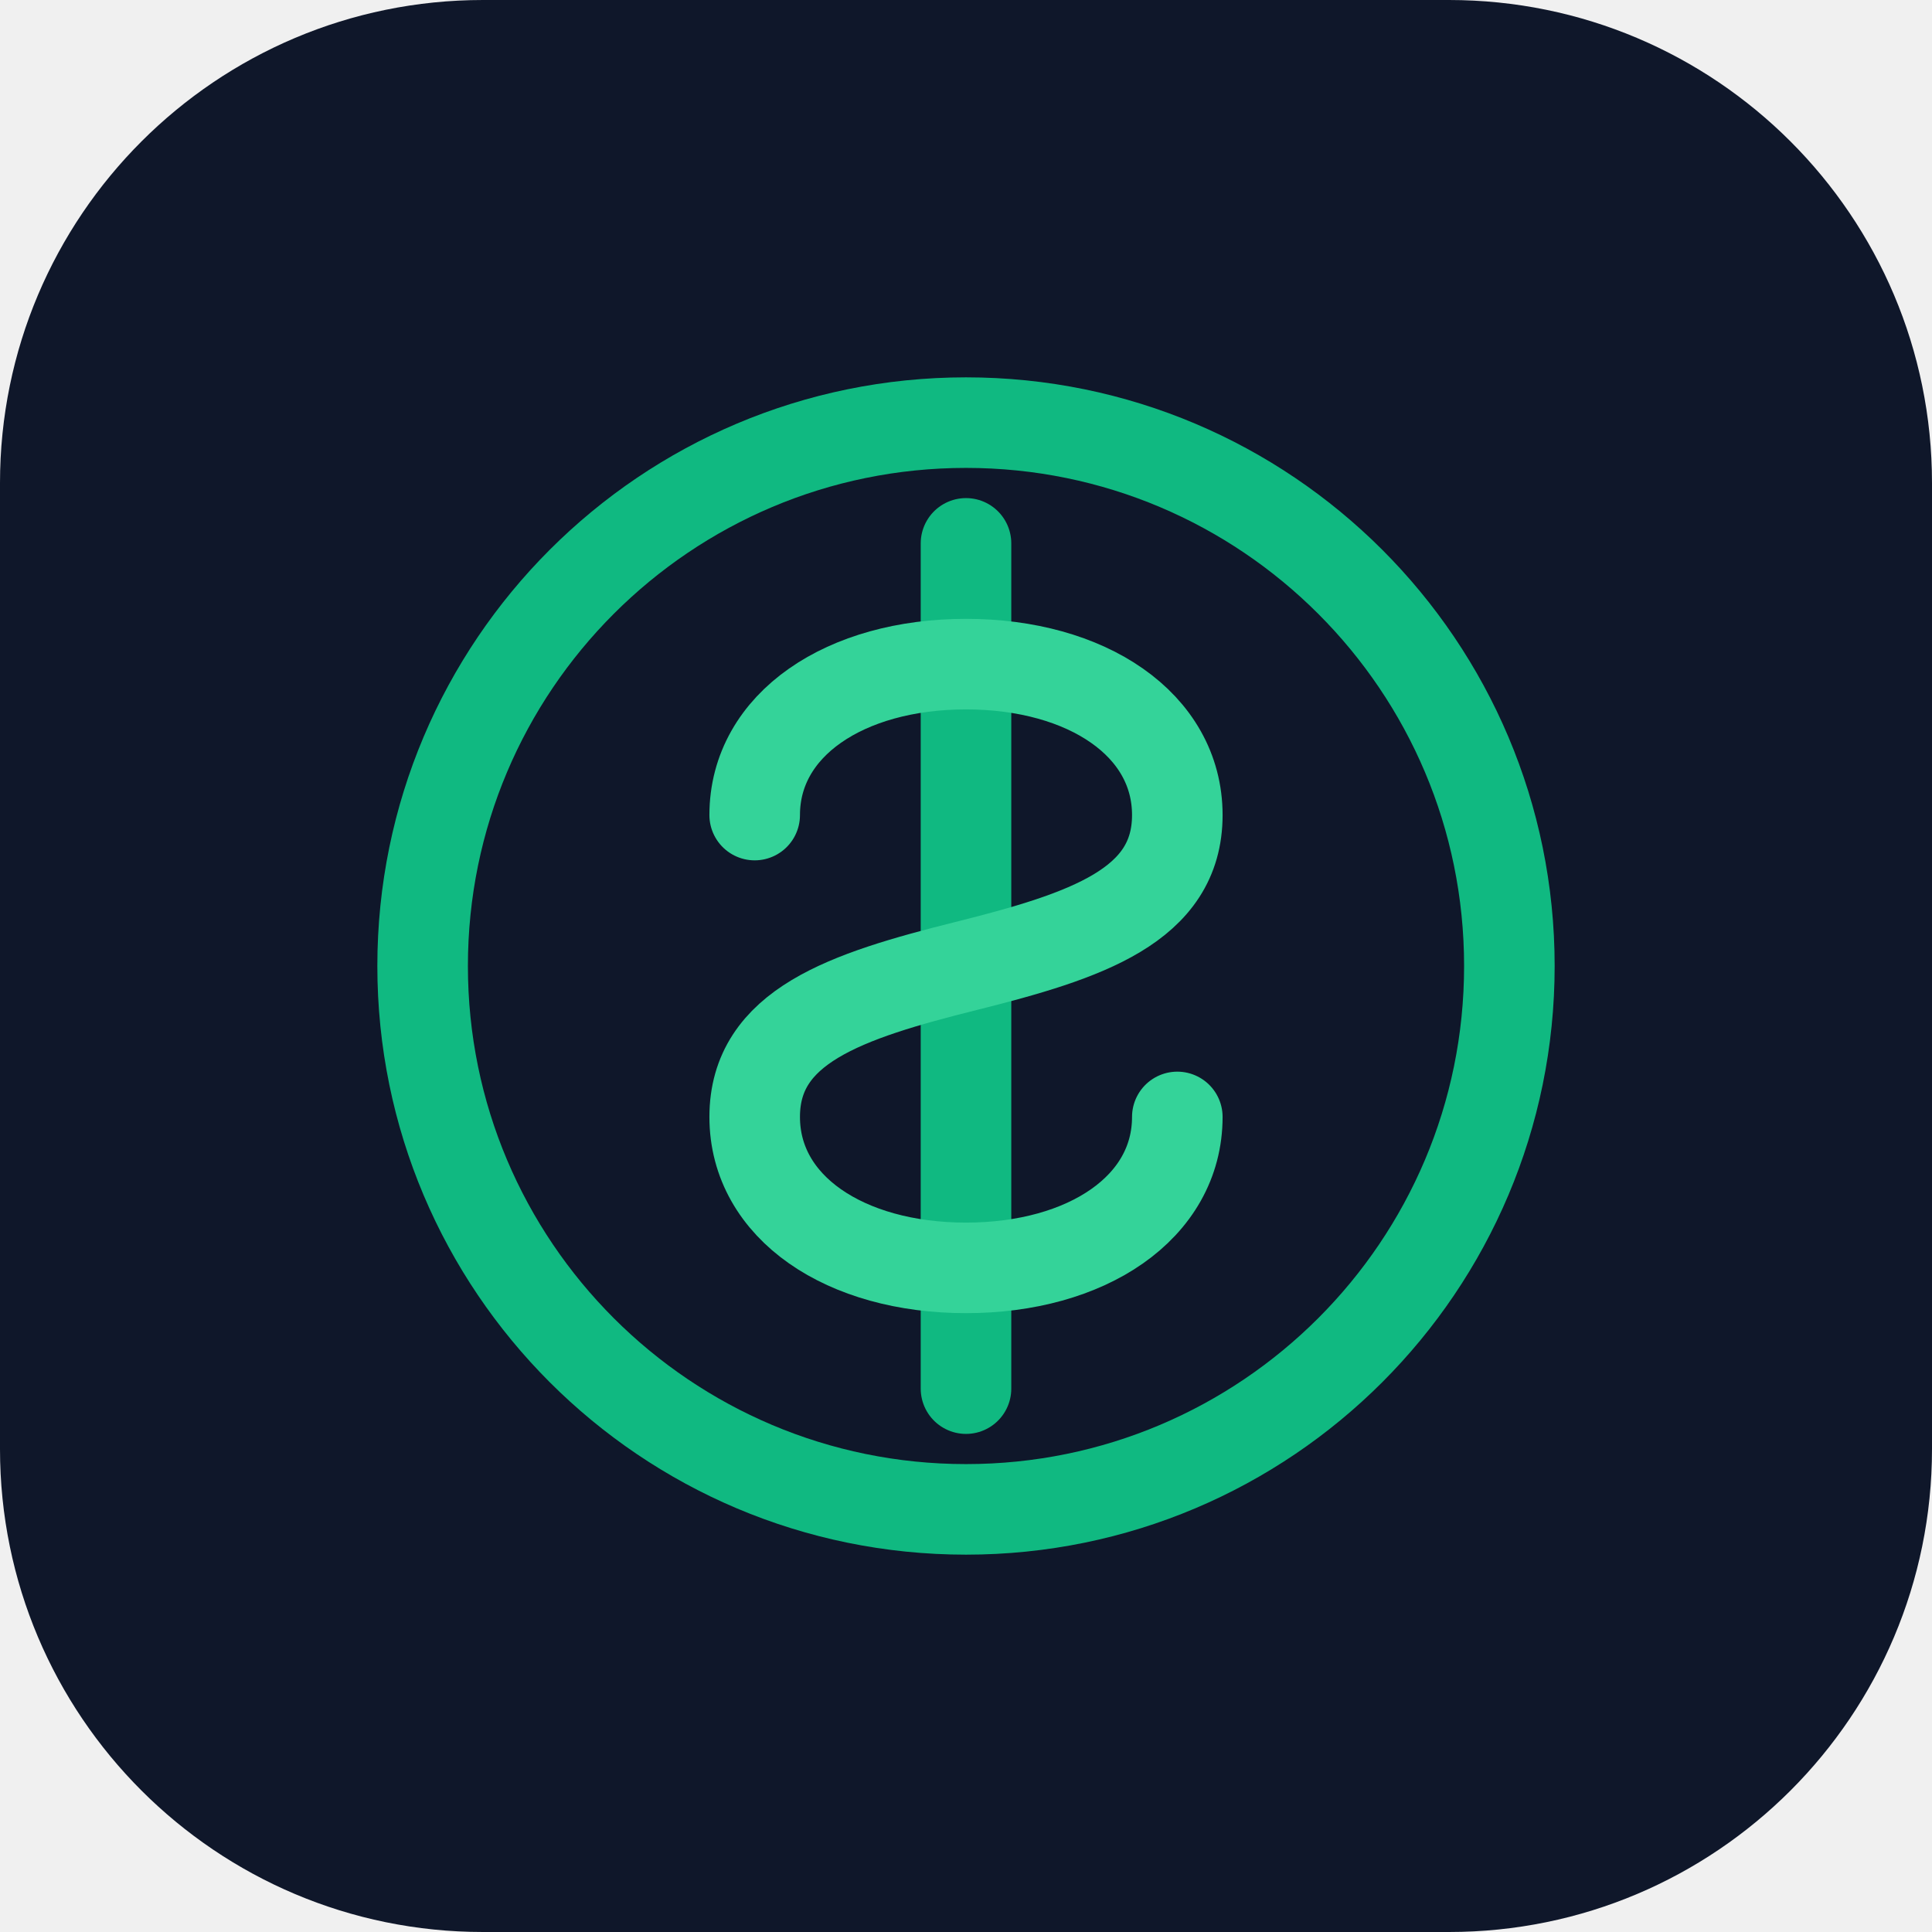
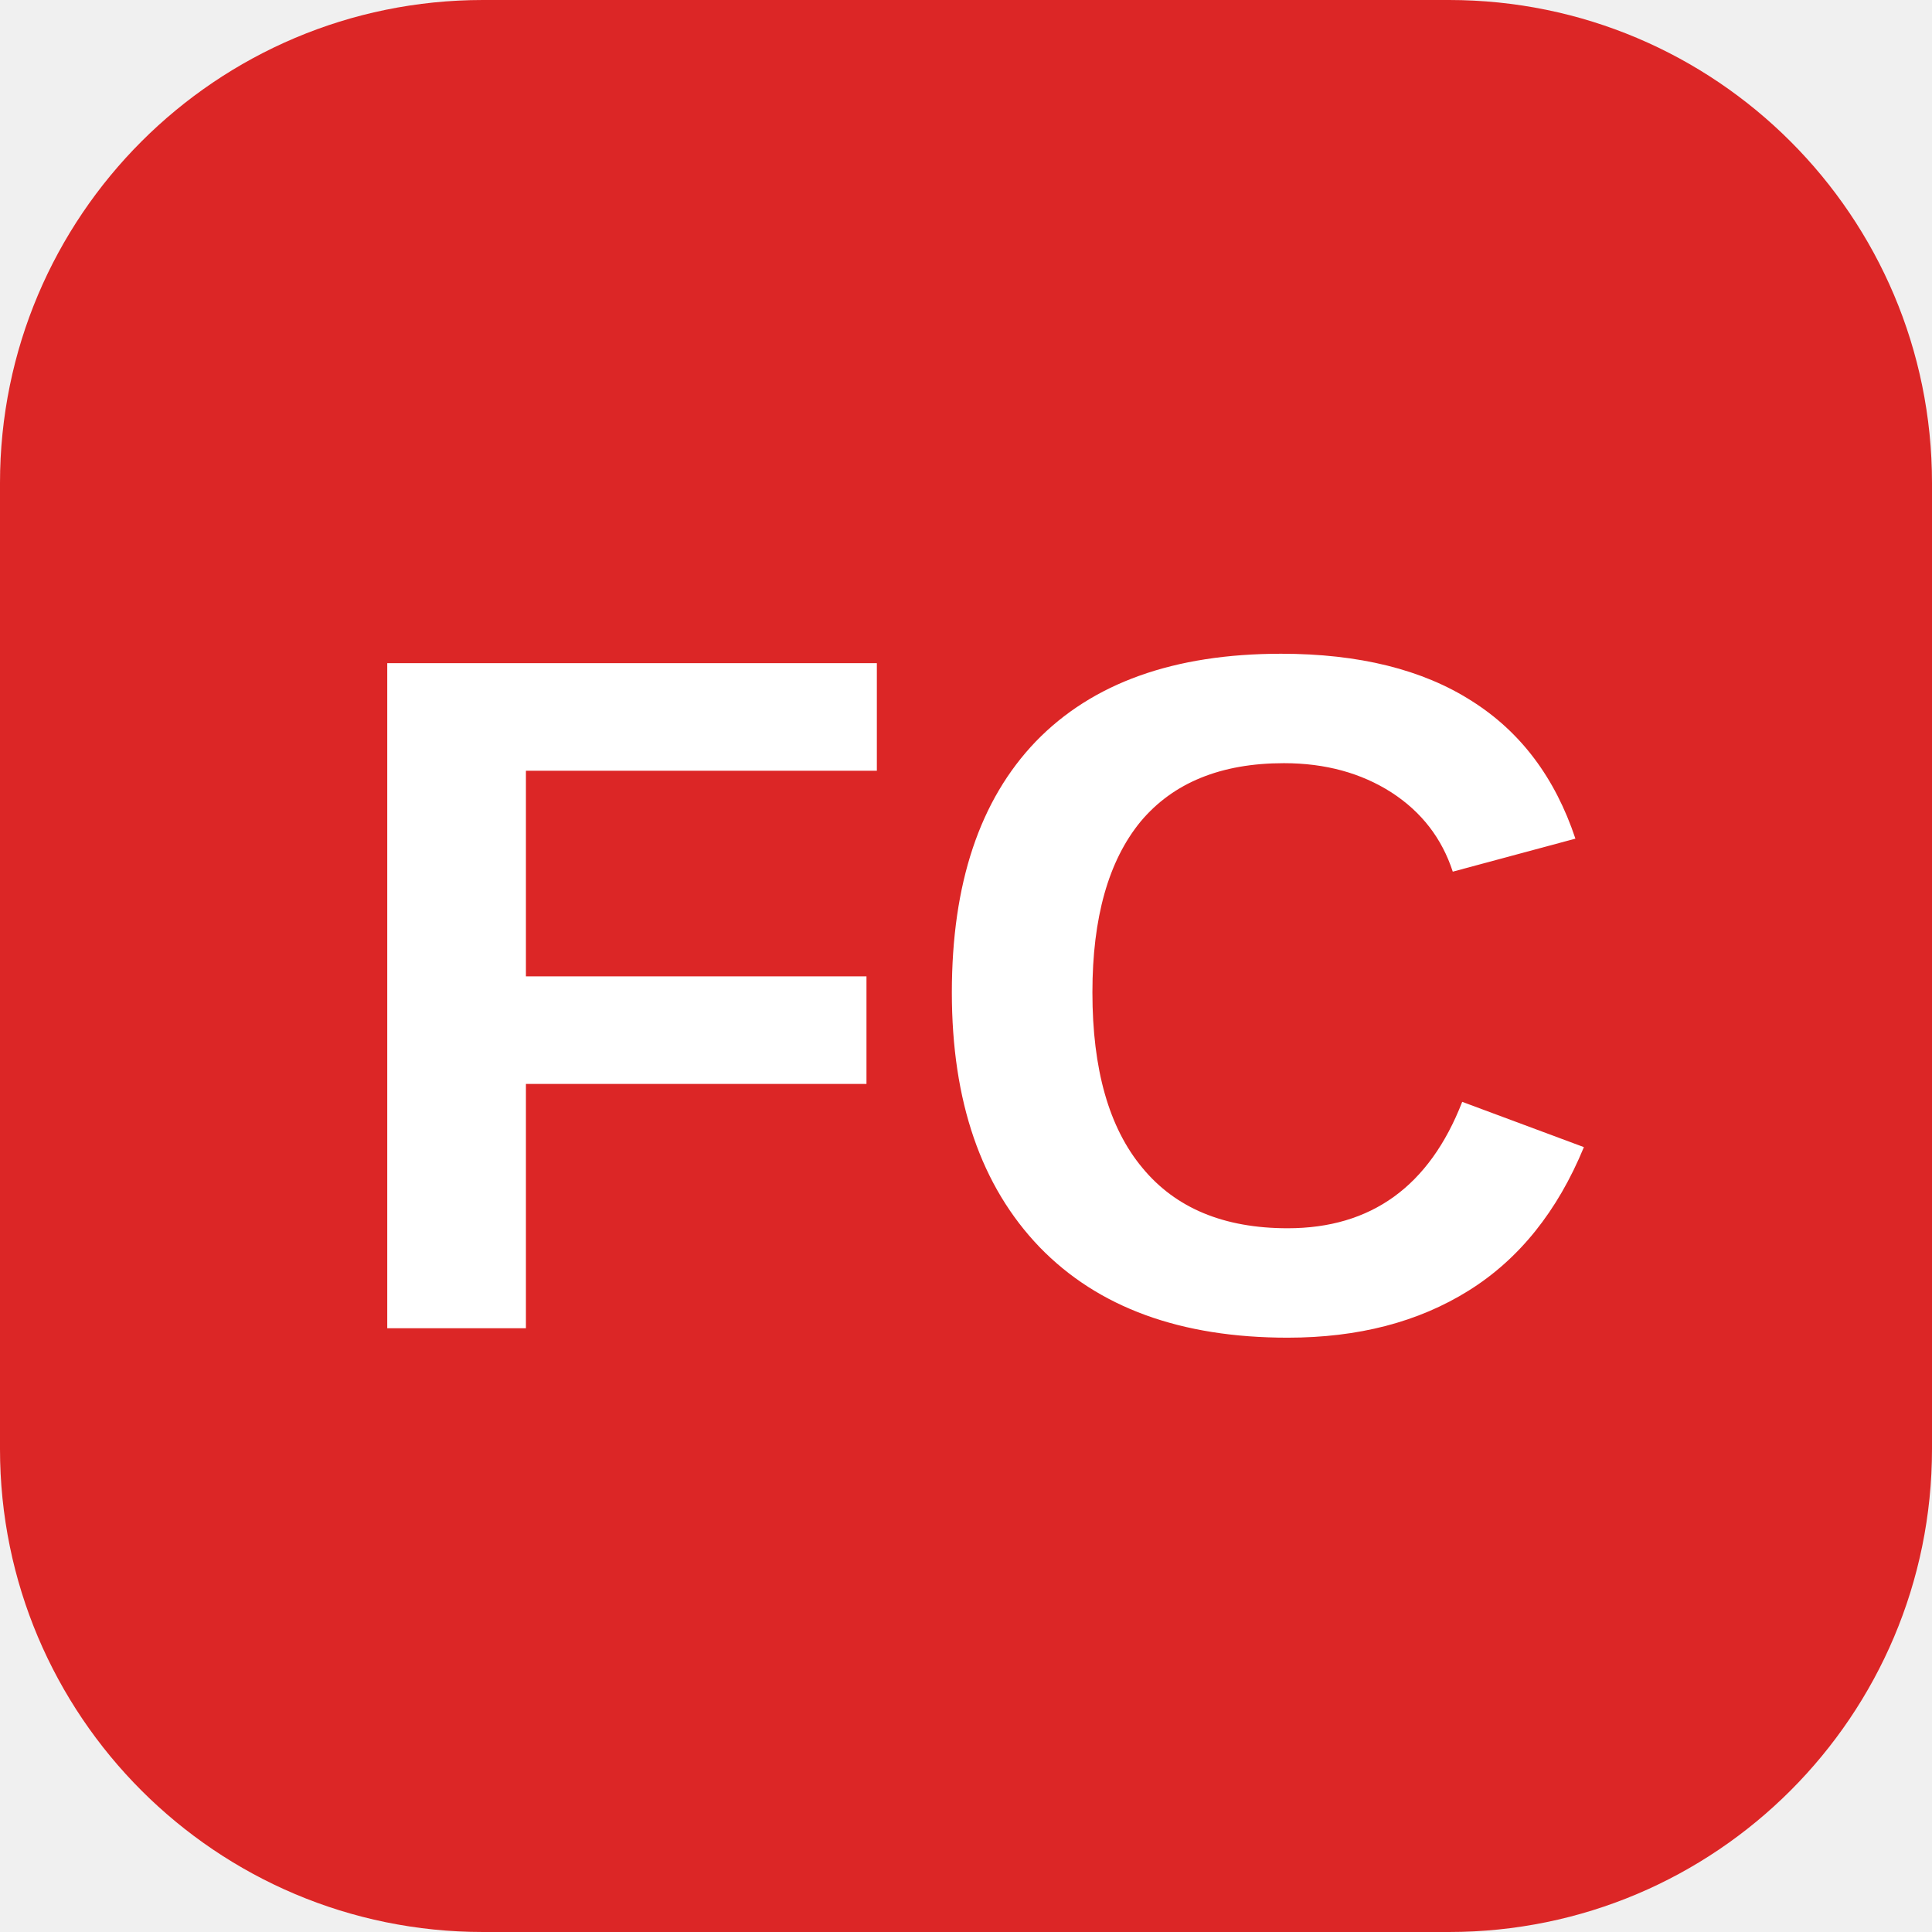
- <svg xmlns="http://www.w3.org/2000/svg" width="32" height="32" viewBox="0 0 32 32" fill="none">
-   <rect width="32" height="32" rx="8" fill="#0f172a" />
-   <circle cx="16" cy="16" r="9" stroke="#10b981" stroke-width="1.5" fill="none" />
-   <path d="M16 9v14" stroke="#10b981" stroke-width="1.5" stroke-linecap="round" />
-   <path d="M12.5 13.5c0-1.5 1.5-2.5 3.5-2.5s3.5 1 3.5 2.5-1.5 2-3.5 2.5-3.5 1-3.5 2.5 1.5 2.5 3.5 2.5 3.5-1 3.5-2.5" stroke="#34d399" stroke-width="1.5" stroke-linecap="round" fill="none" />
+ <svg xmlns="http://www.w3.org/2000/svg" width="32" height="32" viewBox="0 0 32 32">
+   <rect width="32" height="32" rx="8" fill="#dc2626" />
+   <text x="16" y="22" font-family="Arial, sans-serif" font-size="16" font-weight="bold" fill="white" text-anchor="middle">FC</text>
</svg>
